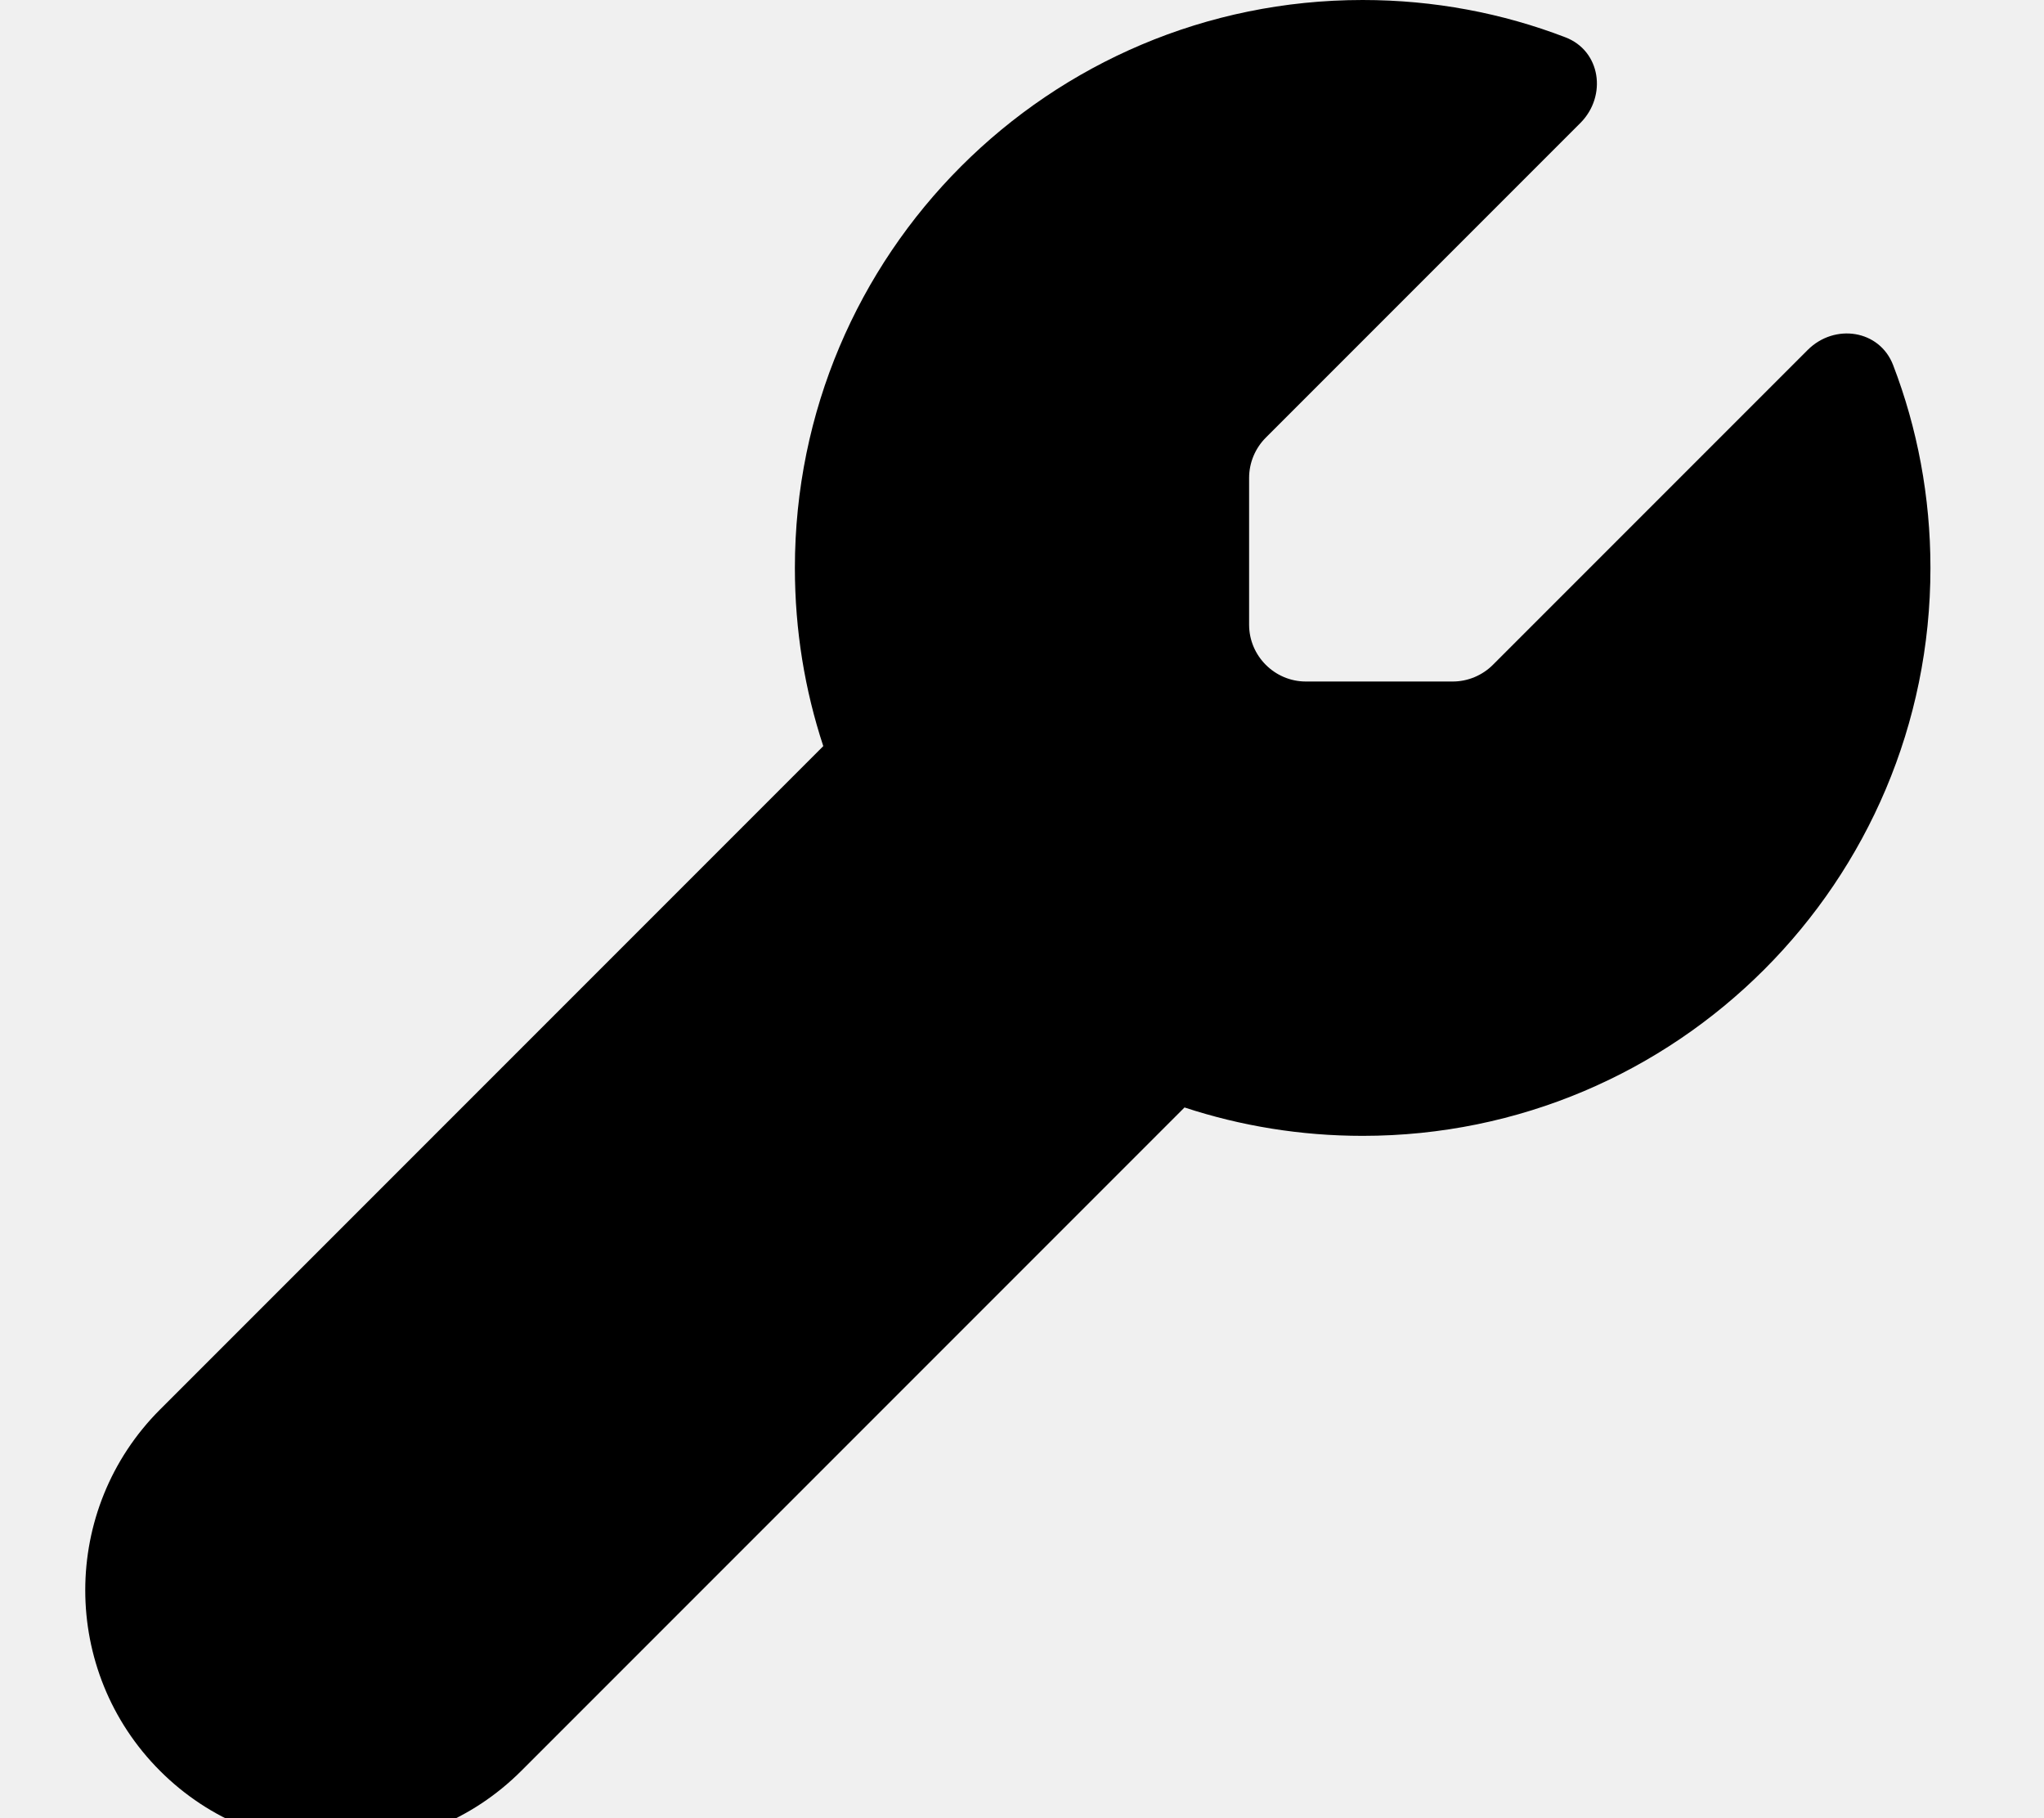
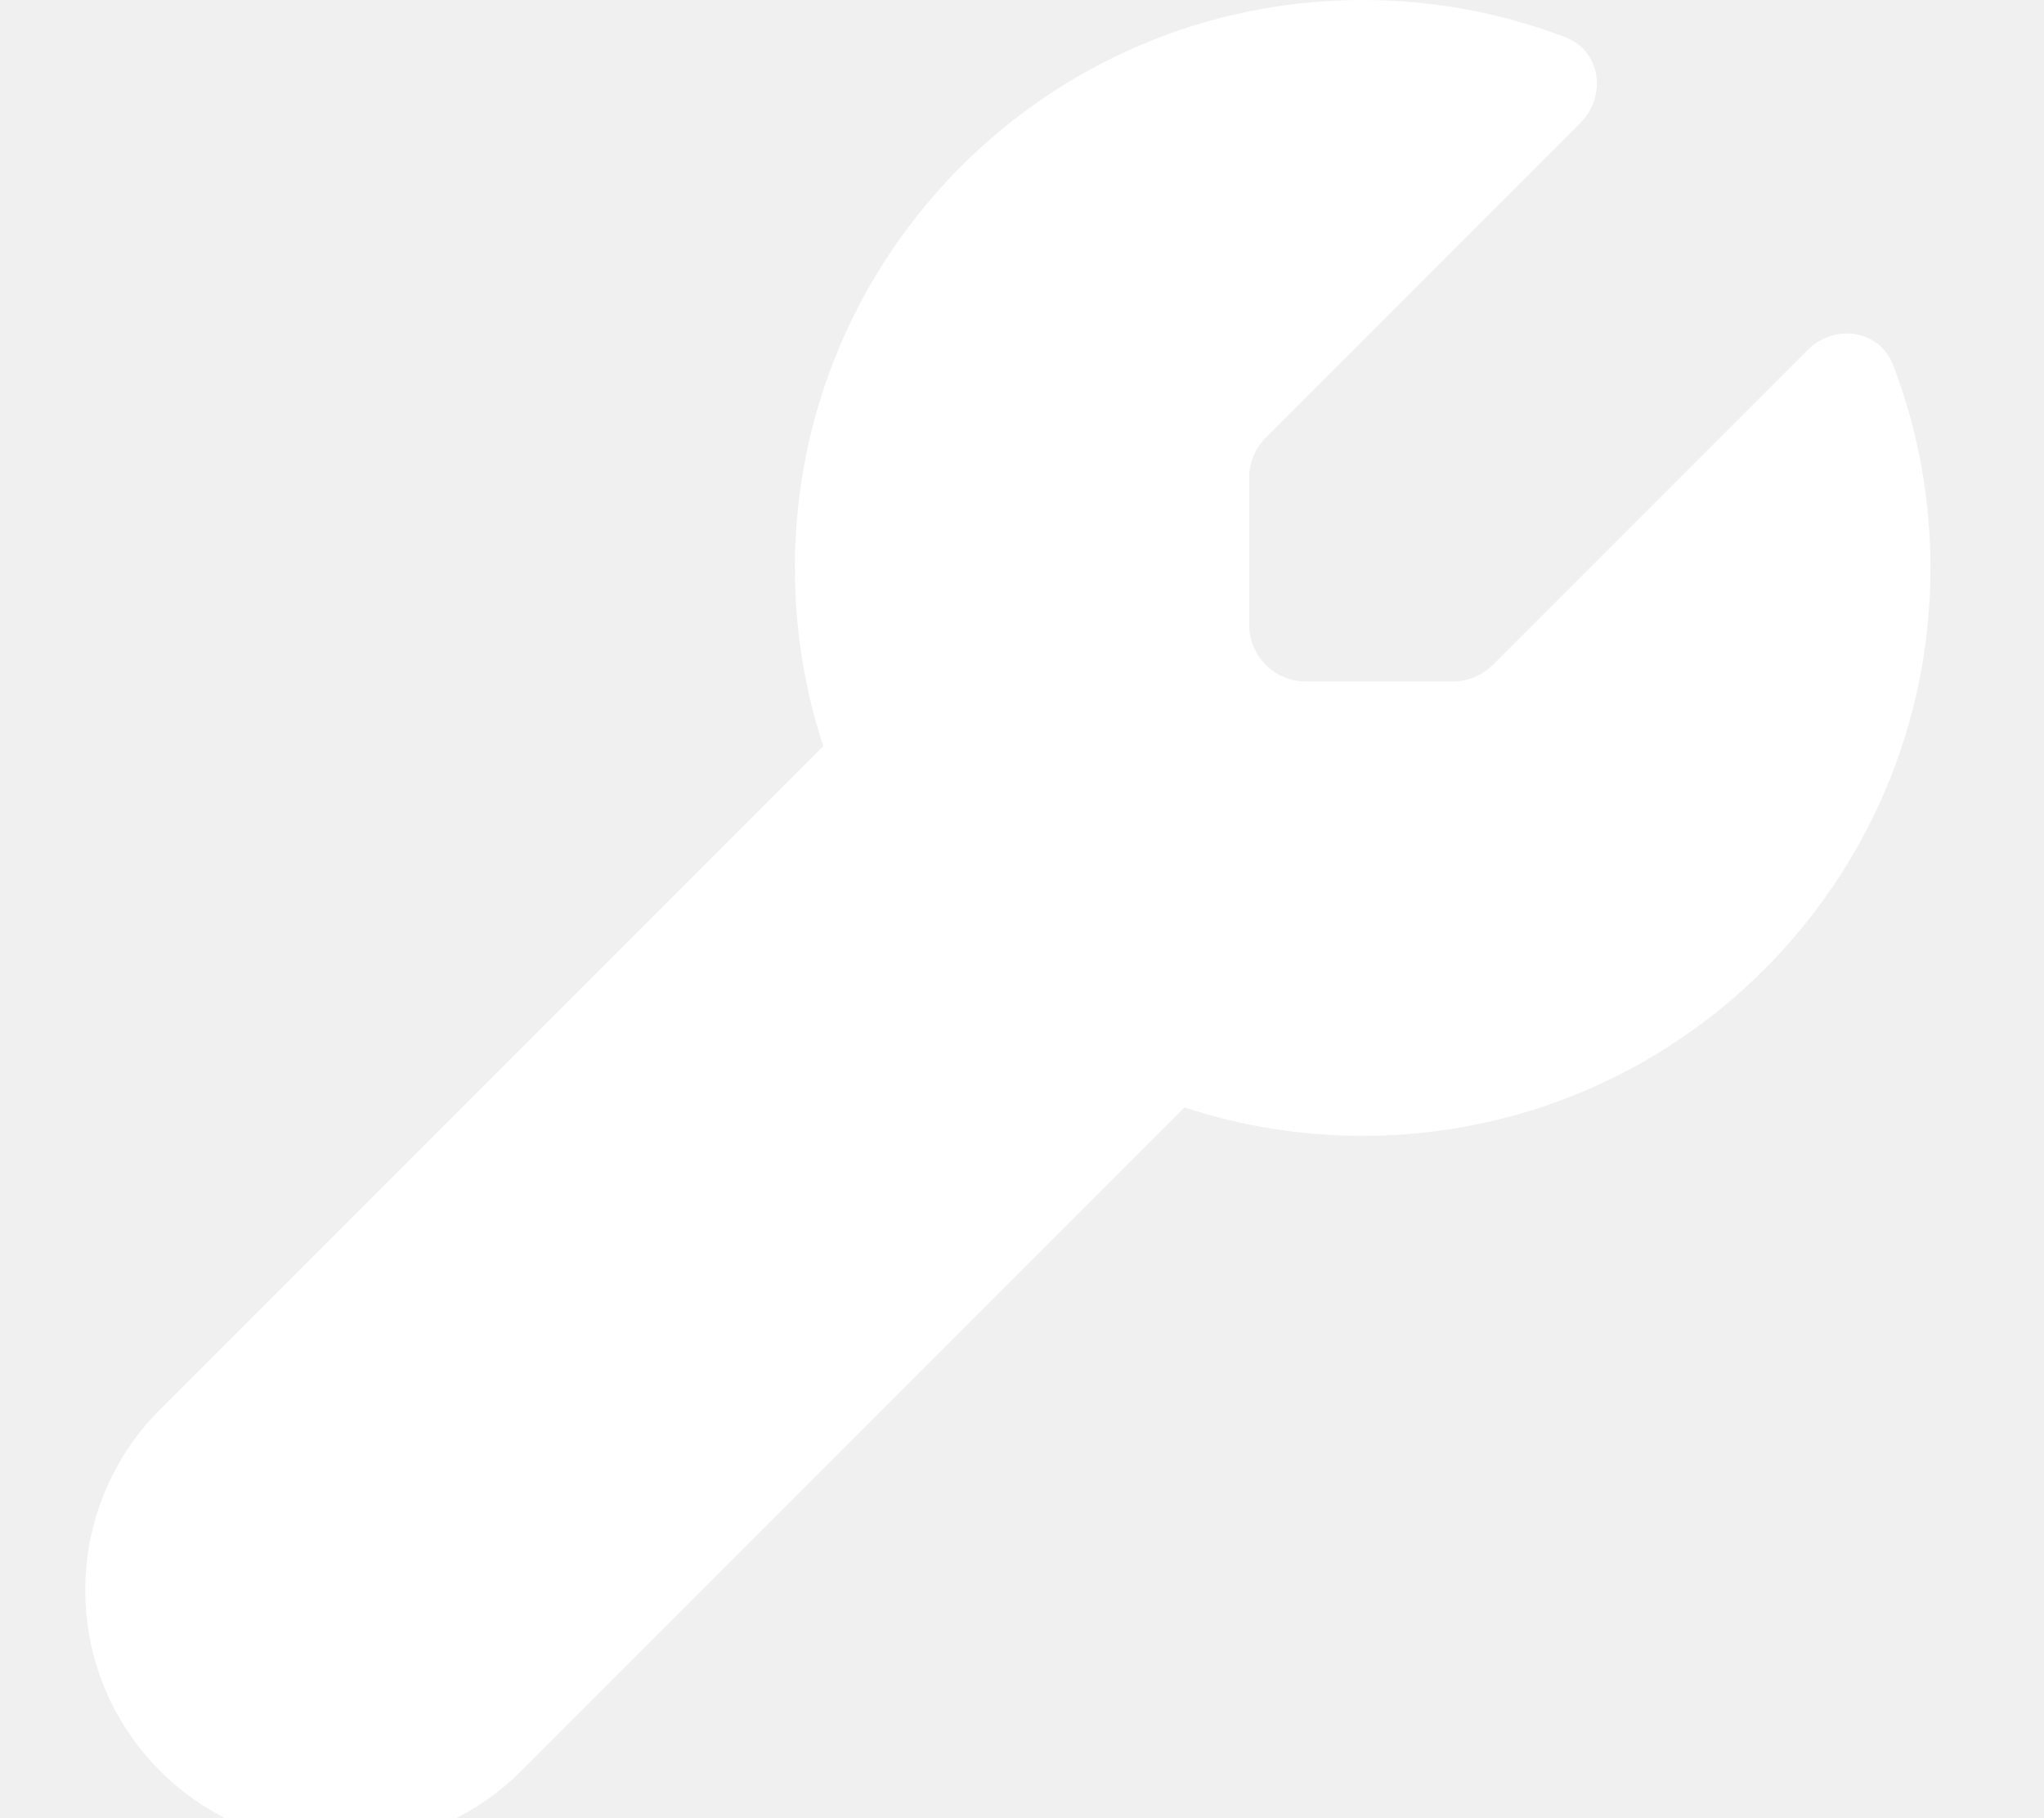
<svg xmlns="http://www.w3.org/2000/svg" viewBox="0 0 576 512">
-   <path fill="currentColor" d="M509.4 98.6c7.6-7.6 20.3-5.7 24.1 4.3 6.8 17.7 10.5 37 10.5 57.1 0 88.4-71.6 160-160 160-17.5 0-34.4-2.8-50.2-8L146.9 498.9c-28.1 28.1-73.7 28.1-101.8 0s-28.1-73.7 0-101.8L232 210.2c-5.2-15.8-8-32.6-8-50.2 0-88.4 71.6-160 160-160 20.1 0 39.4 3.7 57.1 10.5 10 3.8 11.8 16.5 4.3 24.1l-88.7 88.7c-3 3-4.7 7.1-4.7 11.3l0 41.4c0 8.8 7.2 16 16 16l41.4 0c4.2 0 8.3-1.7 11.3-4.7l88.7-88.7z" />
+   <path fill="#FFFFFF" d="M509.4 98.6c7.6-7.6 20.3-5.7 24.1 4.3 6.8 17.7 10.5 37 10.5 57.1 0 88.4-71.6 160-160 160-17.5 0-34.4-2.8-50.2-8L146.9 498.9c-28.1 28.1-73.7 28.1-101.8 0s-28.1-73.7 0-101.8L232 210.2c-5.2-15.8-8-32.6-8-50.2 0-88.4 71.6-160 160-160 20.1 0 39.4 3.7 57.1 10.5 10 3.8 11.8 16.5 4.3 24.1l-88.7 88.7c-3 3-4.7 7.1-4.7 11.3l0 41.4c0 8.8 7.2 16 16 16l41.4 0c4.2 0 8.3-1.7 11.3-4.7l88.7-88.7z" />
</svg>
